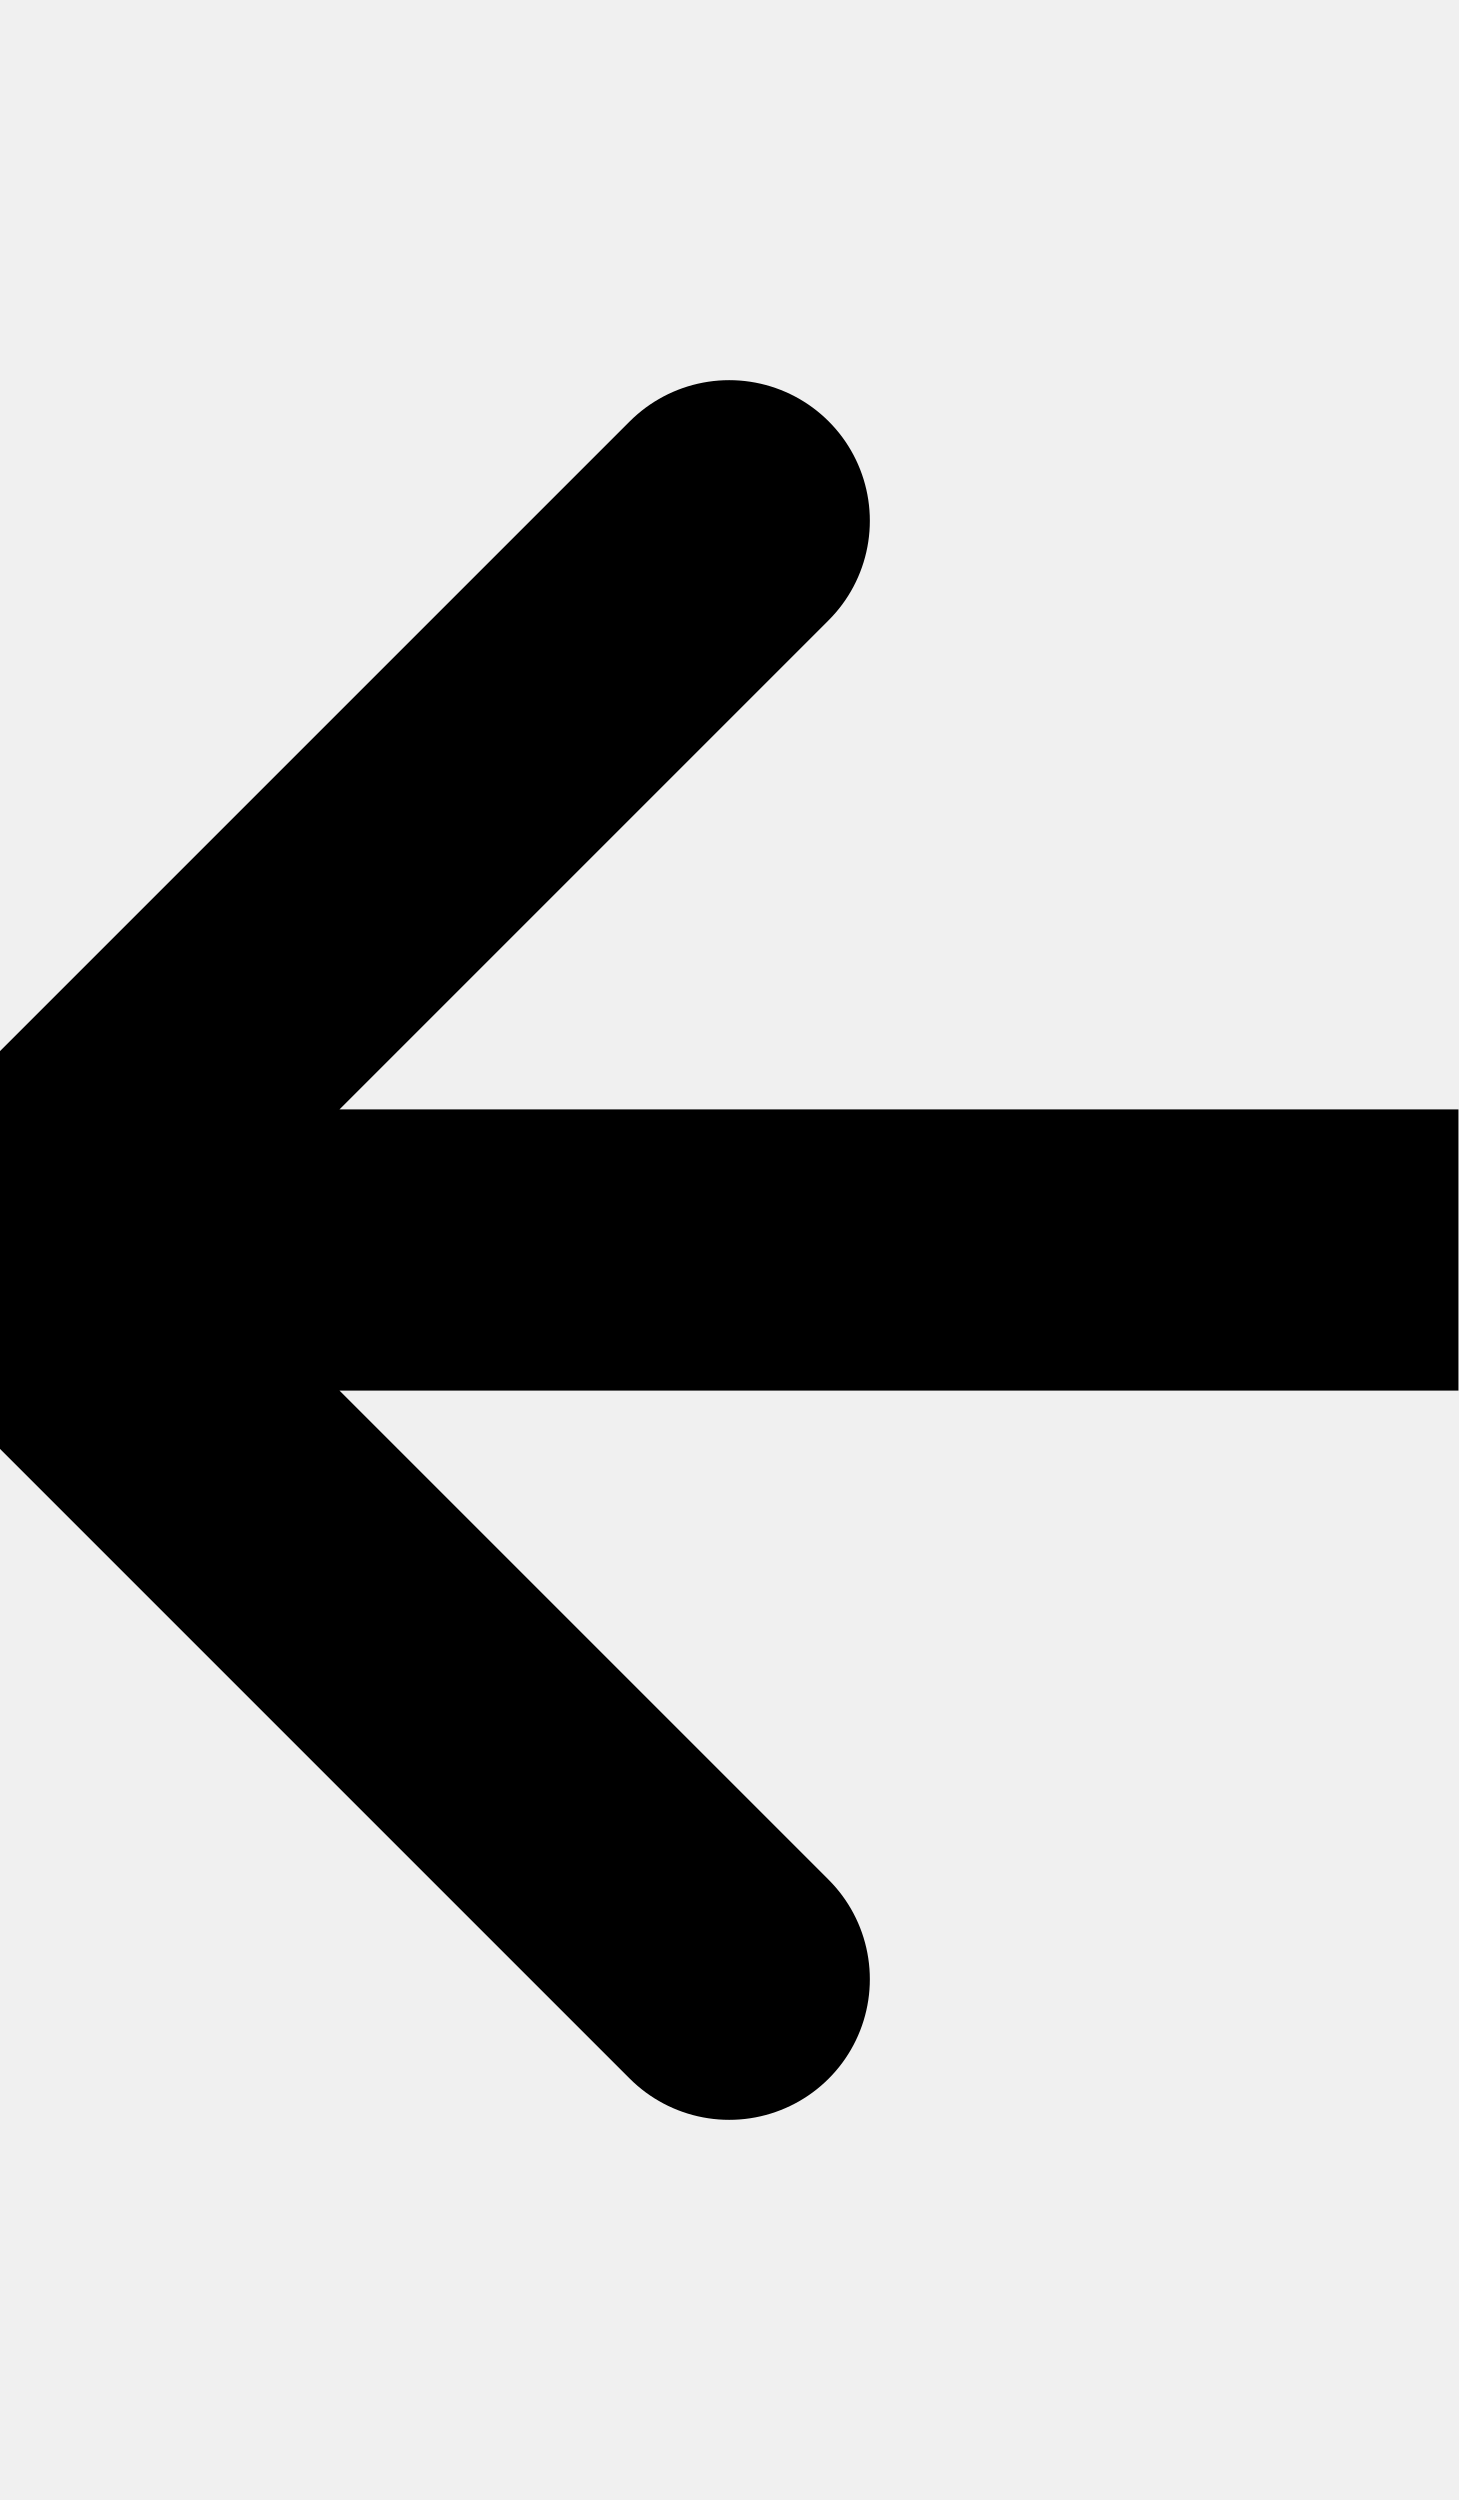
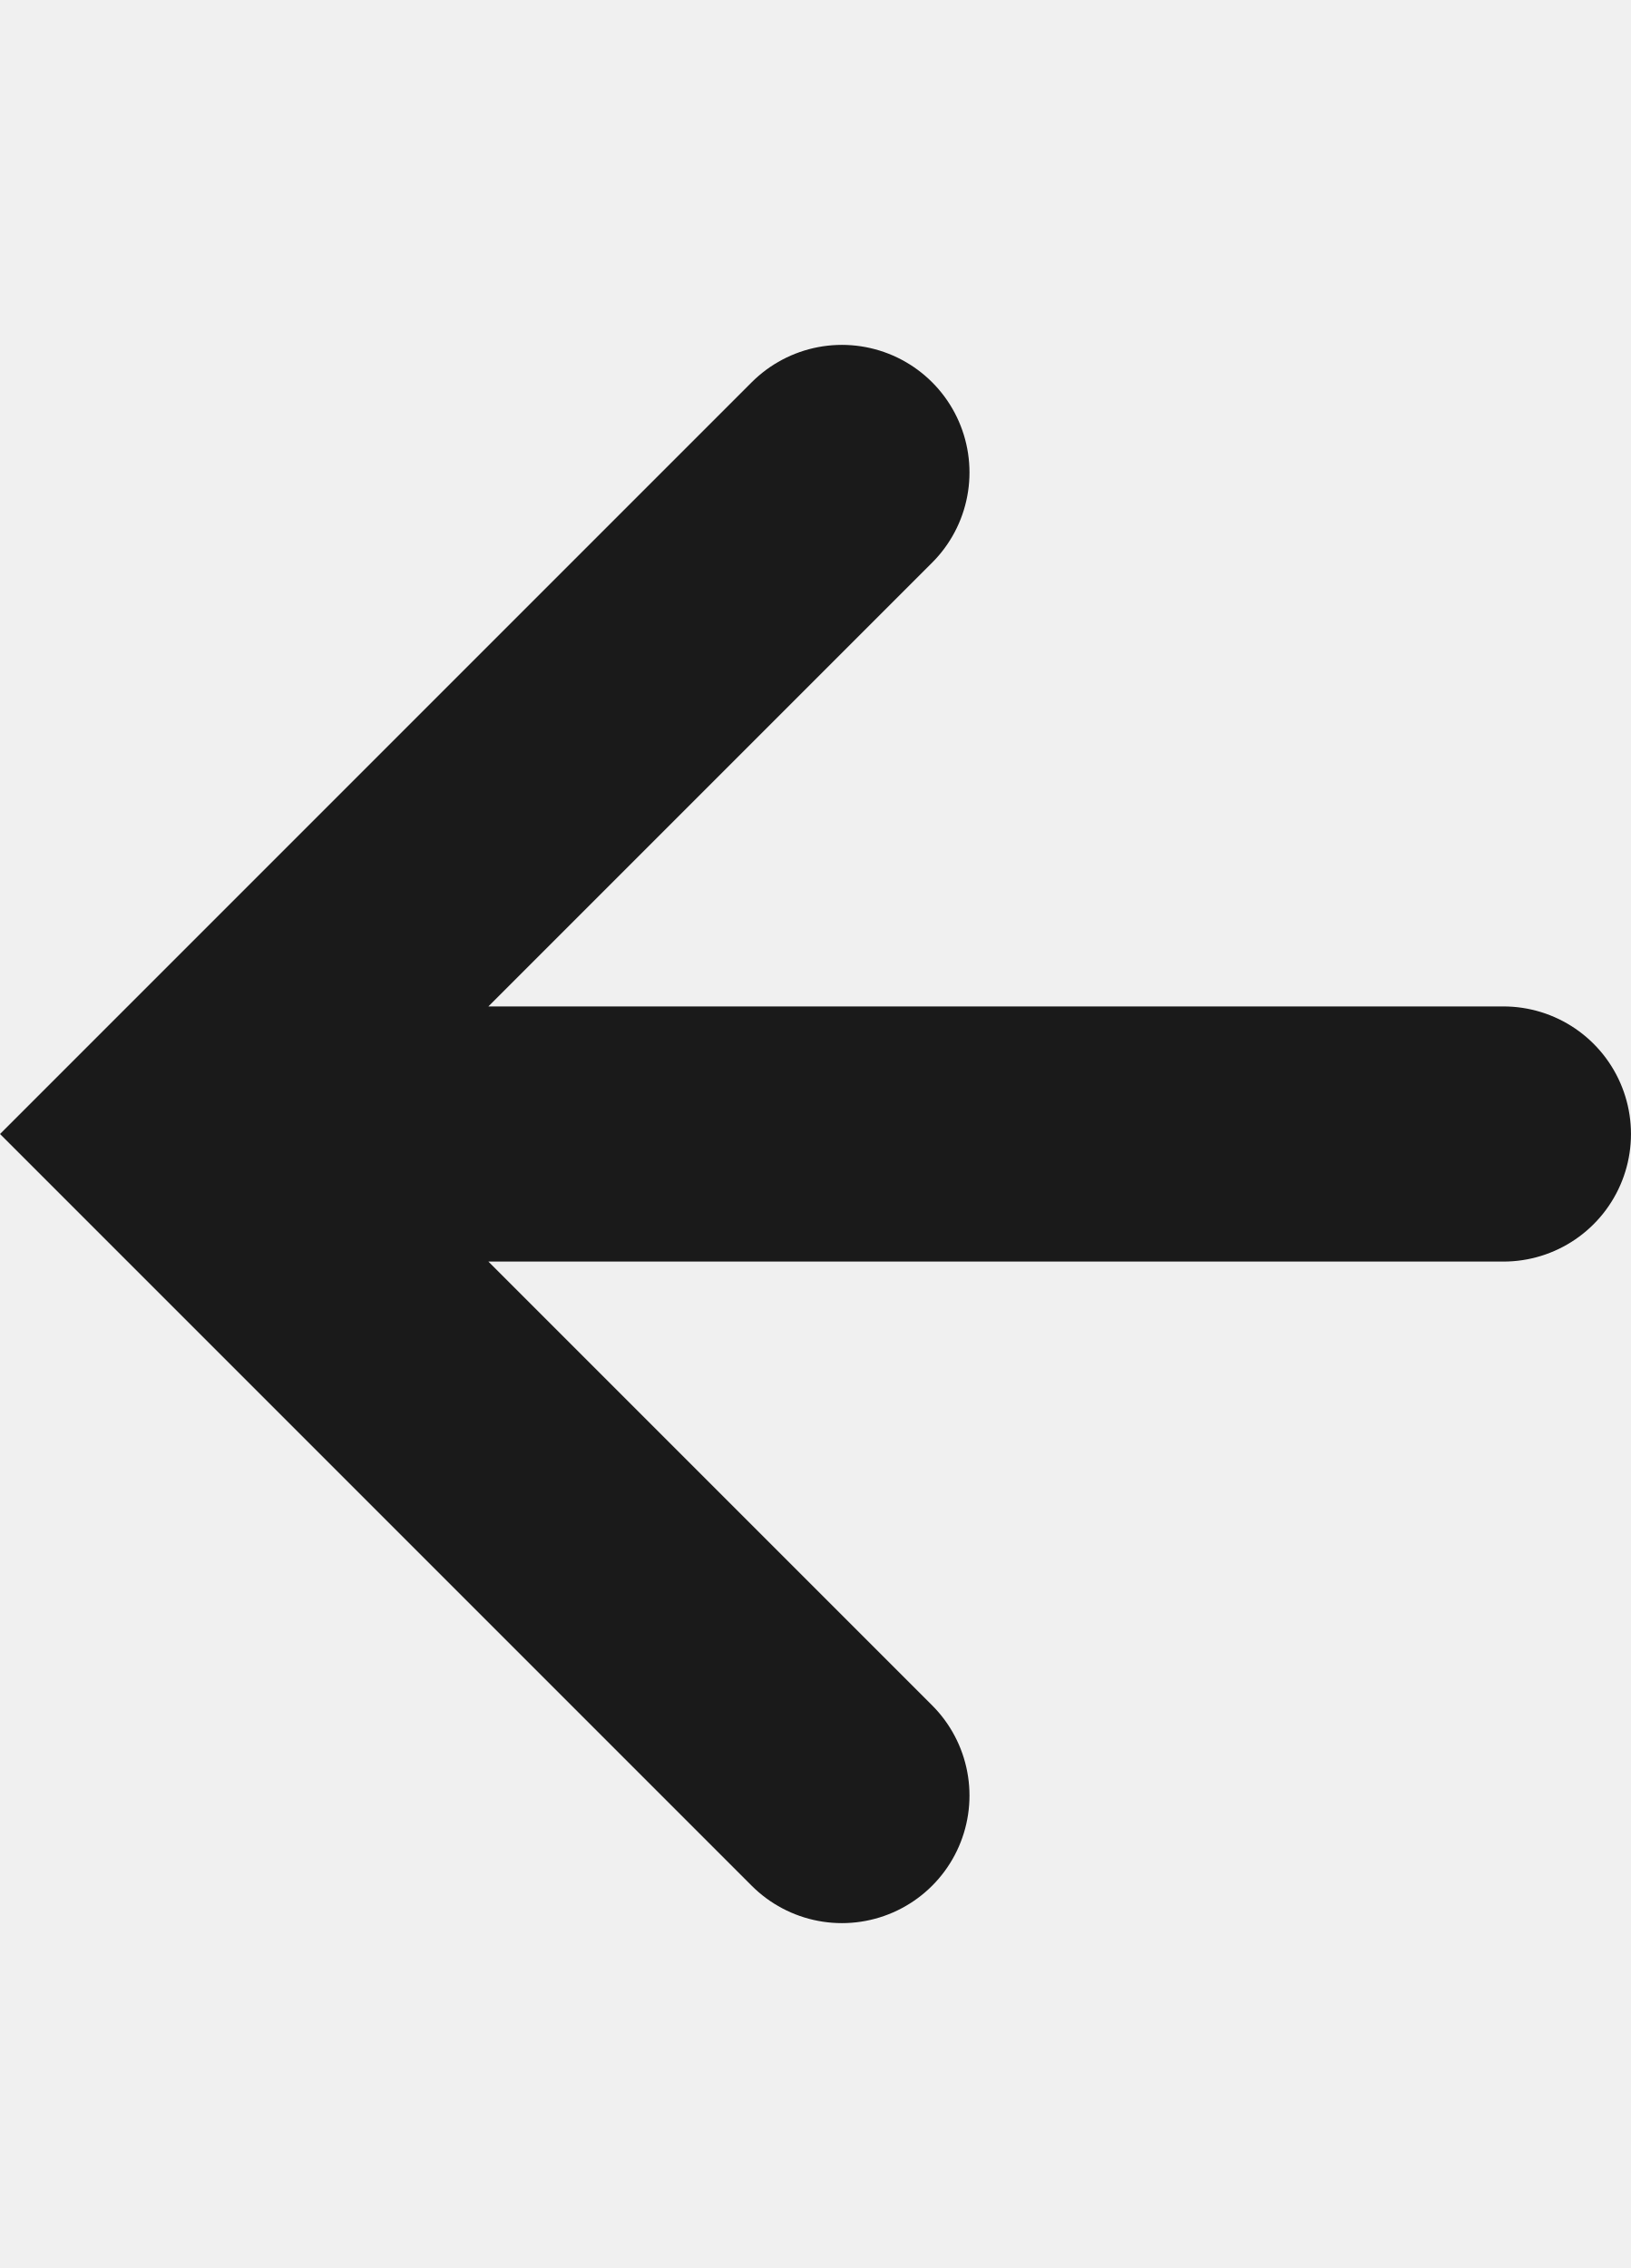
- <svg xmlns="http://www.w3.org/2000/svg" width="9.334" height="16" viewBox="0 0 9.334 16" fill="none">
-   <g id="icon" fill="none">
-     <g clip-path="url(#clip0_0_21)">
-       <path id="Seta" d="M4.667 3.333L0 8L4.667 12.667M0 8H9.334" stroke-width="1.8" stroke-linecap="round" stroke="currentColor" />
-     </g>
-     <defs>
-       <clipPath id="clip0_0_21">
-         <rect width="9.334" height="16" fill="white" />
-       </clipPath>
-     </defs>
+ <svg xmlns="http://www.w3.org/2000/svg" preserveAspectRatio="none" overflow="visible" style="display: block;" width="11.507" height="16" viewBox="0 0 11.507 16" fill="none">
+   <g id="Seta de retorno">
+     <path id="Seta" d="M5.94 3.333L1.273 8L5.94 12.667M1.273 8H10.607" stroke-width="1.8" stroke-linecap="round" stroke="#1A1A1A" />
  </g>
</svg>
